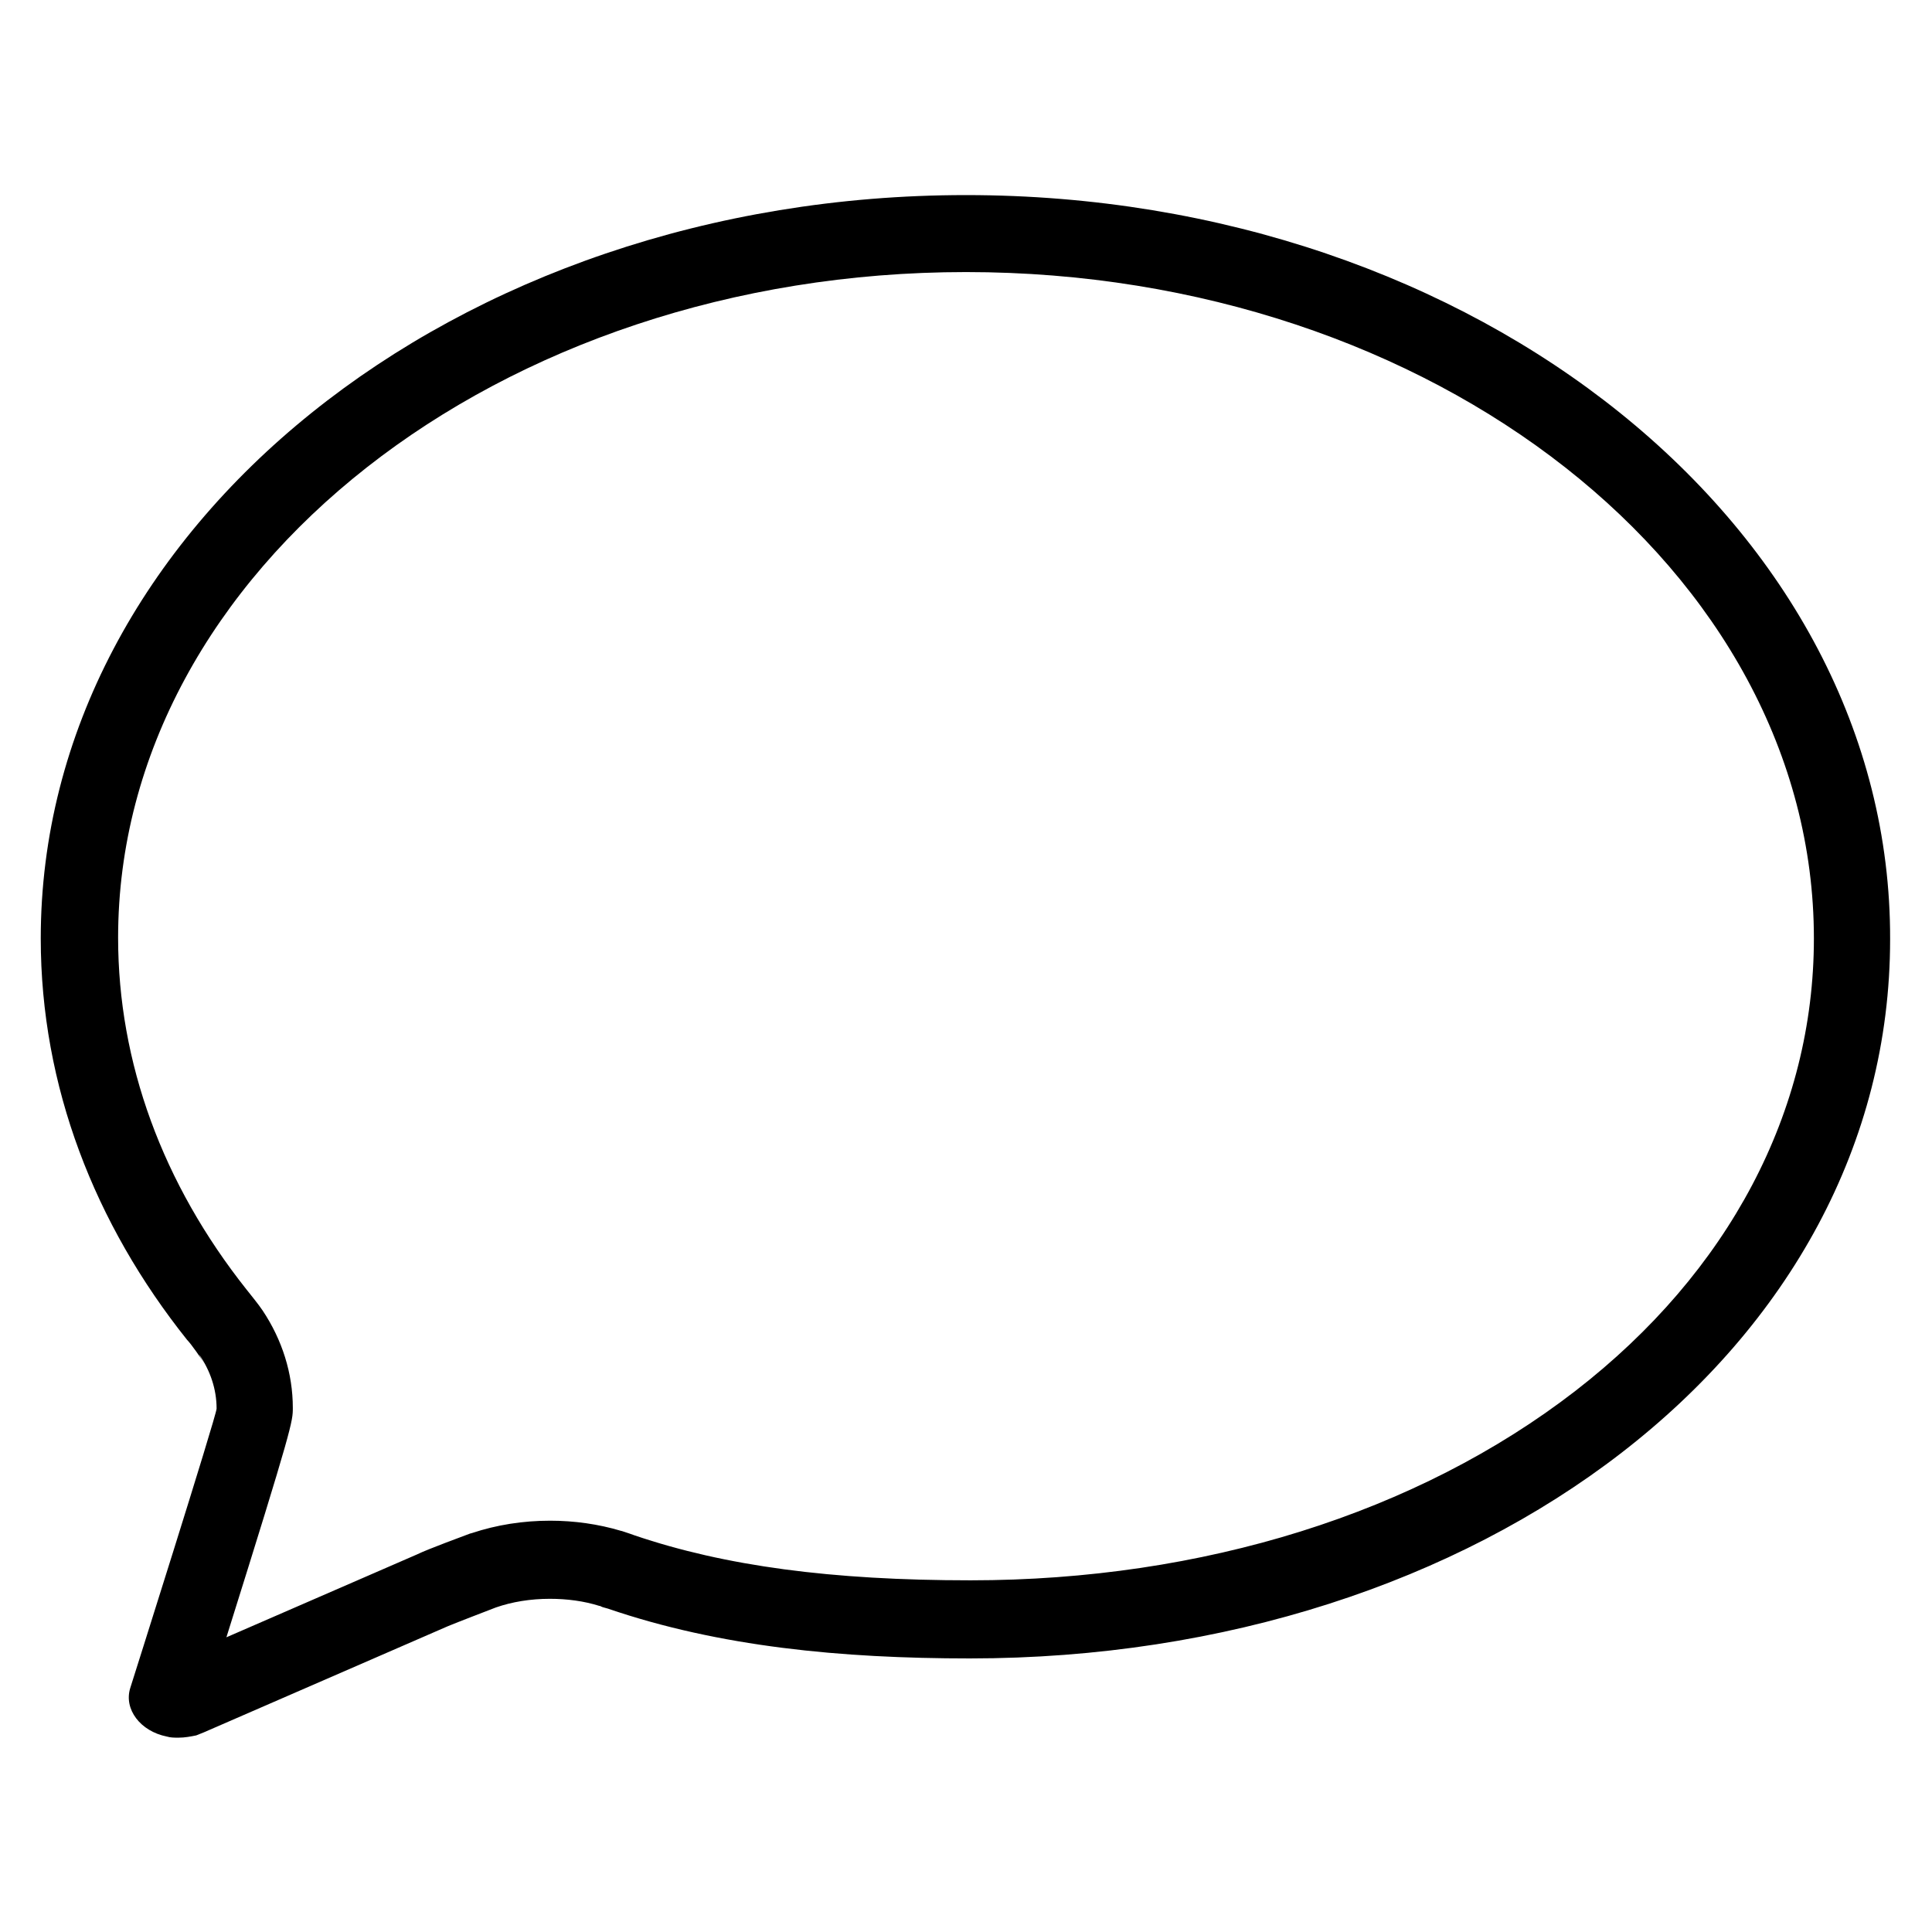
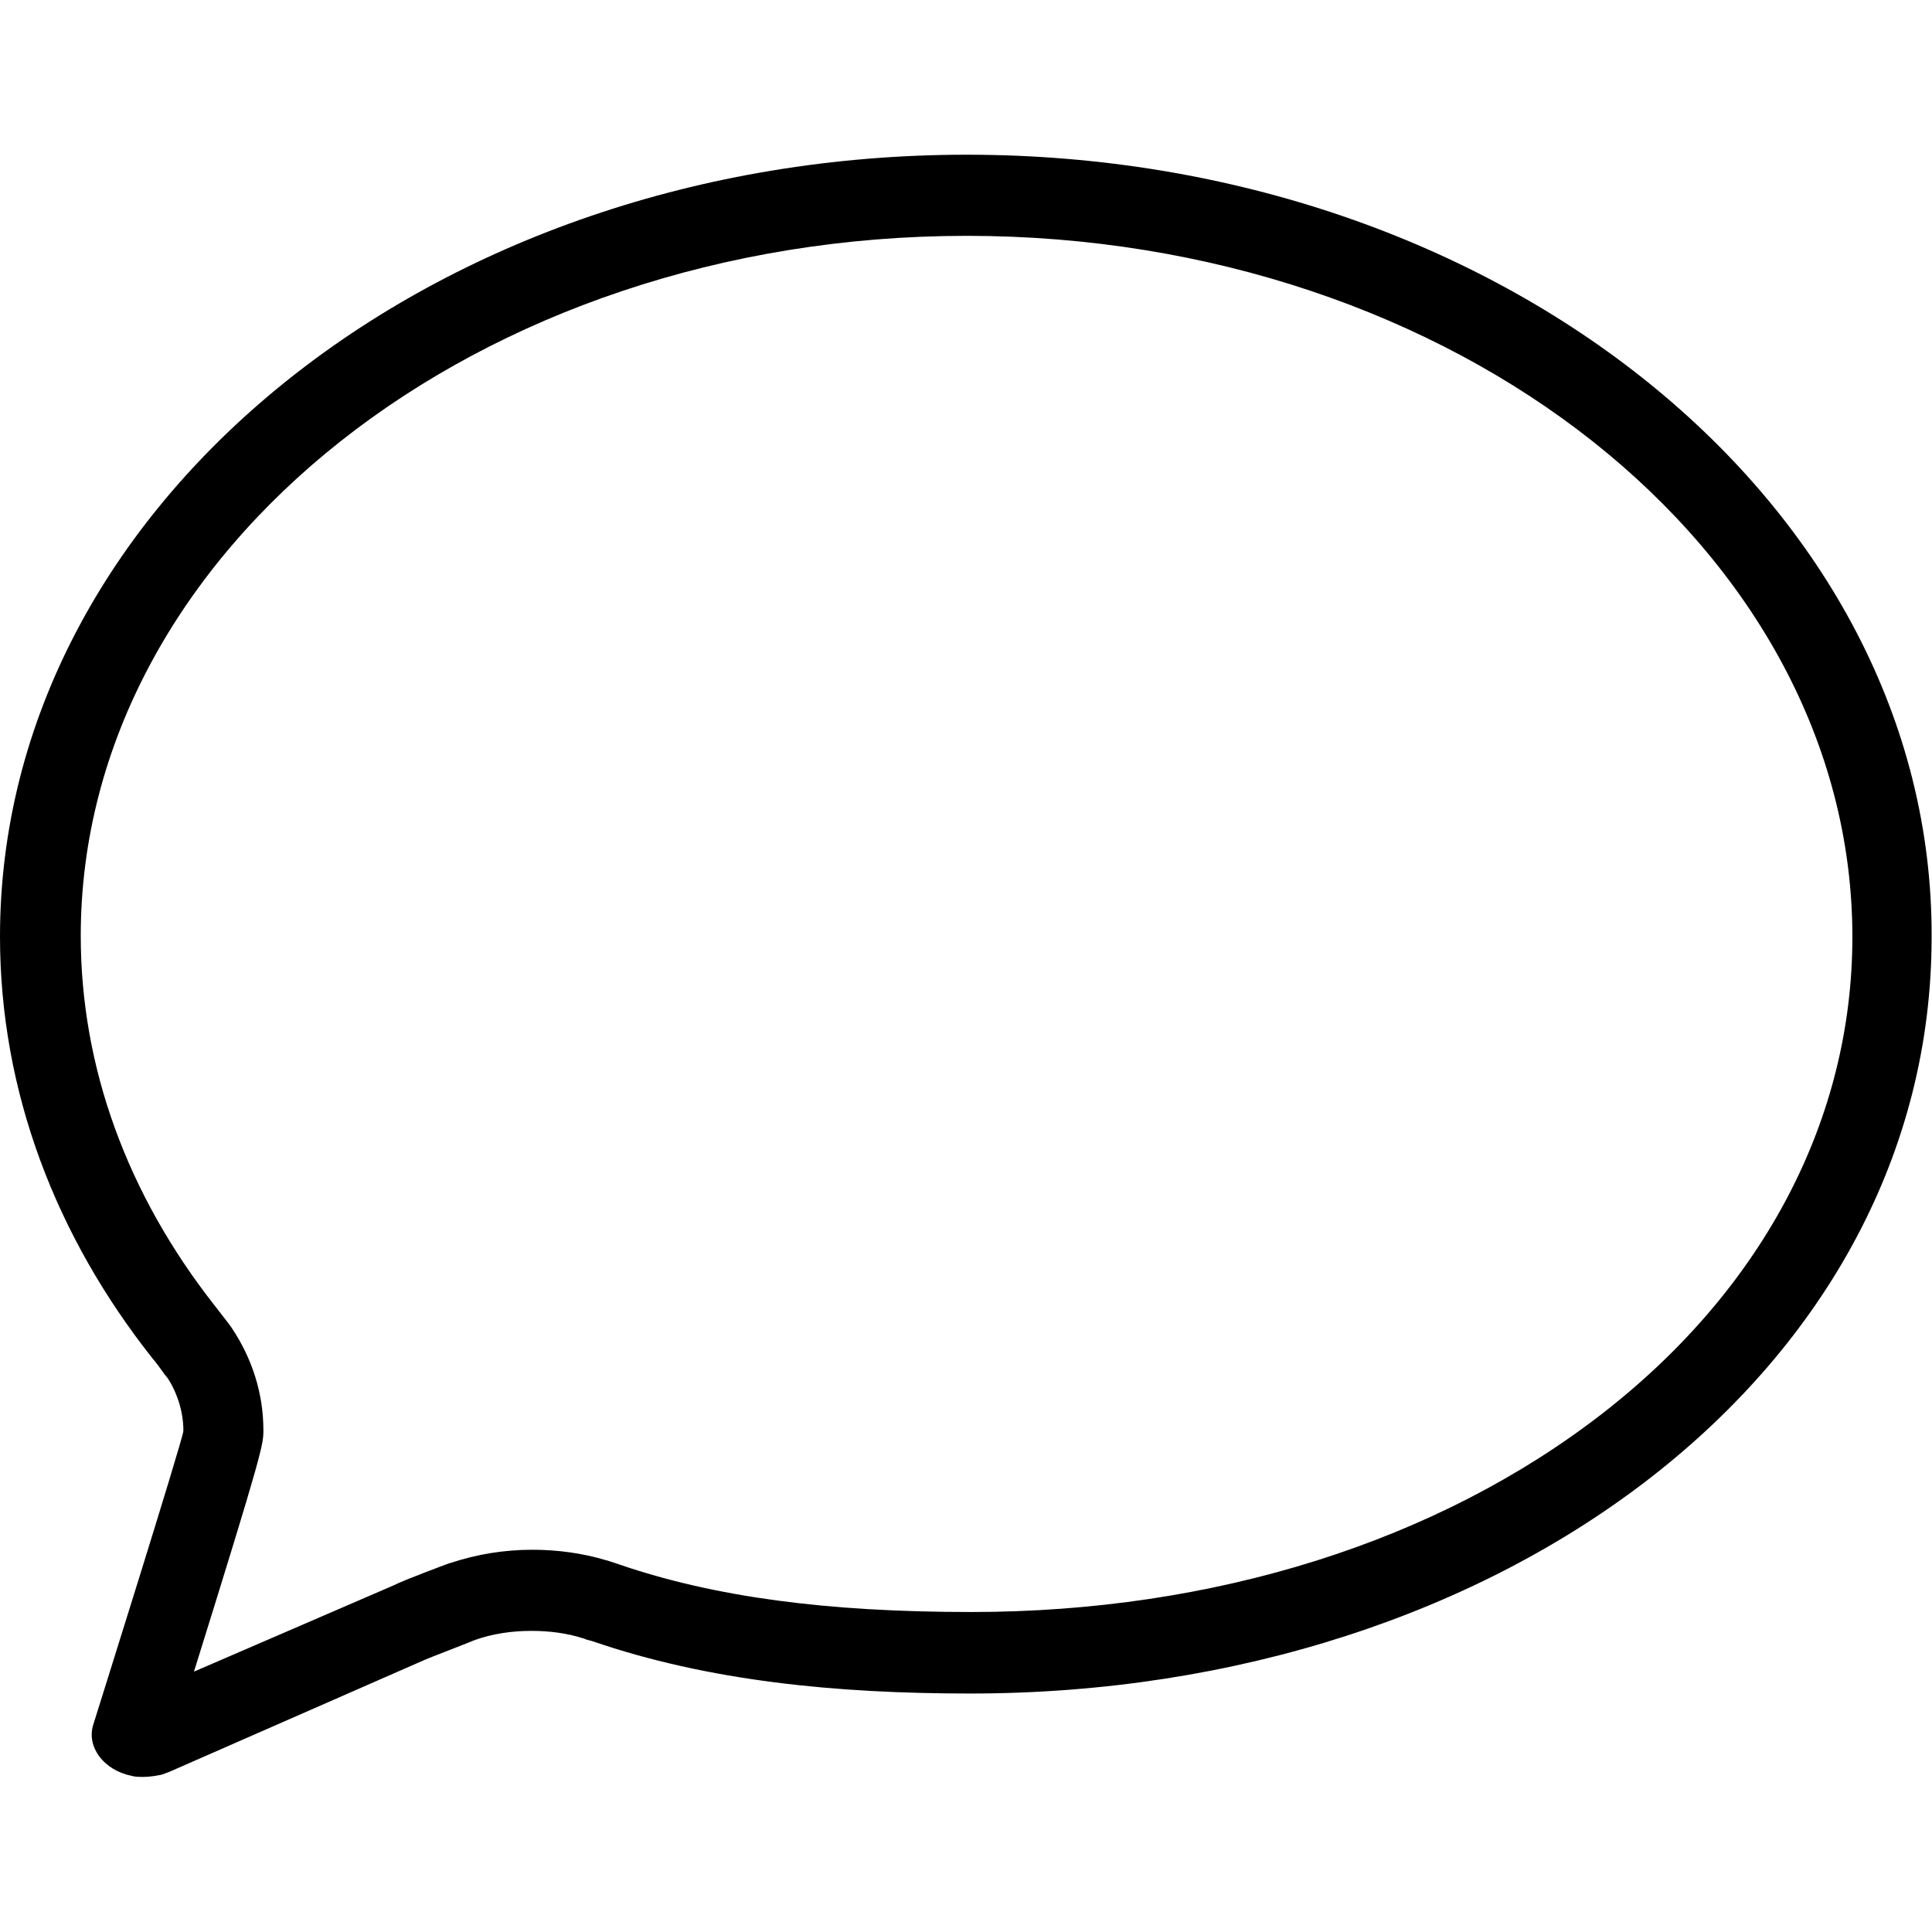
<svg id="twrp-com-ii-ios-ol" viewBox="0 0 512 512">
-   <path d="M256,72.1c123.9,0,224.7,79.2,224.7,176.6c0,45.8-22.5,88.4-63.2,119.9c-41.9,32.4-98.8,50.2-160.3,50.2c-36.9,0-65.1-3.8-89-11.9c-0.8-0.3-1.7-0.6-2.6-0.9c-0.4-0.1-0.8-0.3-1-0.3c-6-1.8-12.4-2.7-18.8-2.7c-7.2,0-14.2,1.1-20.8,3.3l0,0l-0.4,0.1c-0.8,0.3-11.4,4.2-14,5.5l0,0l-50.6,22c17.6-56.1,17.6-57.2,17.6-60.8c0-9.1-2.8-18-8-25.8c-0.6-0.9-1.3-1.8-2-2.7c-0.9-1.1-1.7-2.2-2.3-2.9c-22.2-28-34-60.1-34-93.2C31.3,151.3,132.2,72.1,256,72.1 M256,51.7c-135.5,0-245.2,88.2-245.2,197c0,39.2,14.3,75.7,38.8,106.4c1.1,1.1,3.7,4.9,4.6,6.3c0,0-1.3-2-1.4-2.4l0,0l0,0l0,0c2.9,4.2,4.6,9.1,4.6,14.3c0,1.8-22.9,74.1-22.9,74.1l0,0c-1.7,5.6,2.7,11.4,9.7,12.8c1,0.3,2,0.3,3.1,0.3c1.7,0,3.2-0.3,4.7-0.6l2-0.8l64.6-28.1c1.1-0.5,11.5-4.5,12.8-5l0.8-0.3c0,0-0.1,0-0.8,0.3c4.3-1.5,9.2-2.3,14.3-2.3c4.6,0,9.1,0.6,13.2,1.9c0.1,0,0.3,0,0.3,0.1c0.6,0.3,1.3,0.4,1.9,0.6c29.5,10.1,61.8,13.2,95.9,13.2c135.4,0,243.9-81.8,243.9-190.6C501.2,139.9,391.4,51.7,256,51.7L256,51.7z" />
+   <path d="M256.2,62.5c129.4,0,234.7,83.3,234.7,185.8c0,48.2-23.5,93-66,126.1c-43.8,34.1-103.2,52.8-167.5,52.8c-38.5,0-68-4-93-12.5c-0.8-0.3-1.8-0.6-2.7-0.9c-0.4-0.1-0.8-0.3-1-0.3c-6.3-1.9-13-2.8-19.6-2.8c-7.5,0-14.8,1.2-21.7,3.5l0,0l-0.4,0.1c-0.8,0.3-11.9,4.4-14.6,5.8l0,0L51.4,443c18.4-59,18.4-60.2,18.4-64c0-9.6-2.9-18.9-8.4-27.1c-0.6-0.9-1.4-1.9-2.1-2.8c-0.9-1.2-1.8-2.3-2.4-3.1c-23.2-29.5-35.5-63.2-35.5-98C21.4,145.8,126.8,62.5,256.2,62.5 M256.2,41C114.6,41,0,133.8,0,248.2c0,41.2,14.9,79.6,40.5,111.9c1.1,1.2,3.9,5.2,4.8,6.6c0,0-1.4-2.1-1.5-2.5l0,0l0,0l0,0c3,4.4,4.8,9.6,4.8,15c0,1.9-23.9,77.9-23.9,77.9l0,0c-1.8,5.9,2.8,12,10.1,13.5c1,0.3,2.1,0.3,3.2,0.3c1.8,0,3.3-0.3,4.9-0.6l2.1-0.8l67.5-29.6c1.1-0.5,12-4.7,13.4-5.3l0.8-0.3c0,0-0.1,0-0.8,0.3c4.5-1.6,9.6-2.4,14.9-2.4c4.8,0,9.5,0.6,13.8,2c0.1,0,0.3,0,0.3,0.1c0.6,0.3,1.4,0.4,2,0.6c30.8,10.6,64.6,13.9,100.2,13.9c141.5,0,254.8-86,254.8-200.5C512.3,133.8,397.6,41,256.2,41L256.2,41z" />
</svg>
